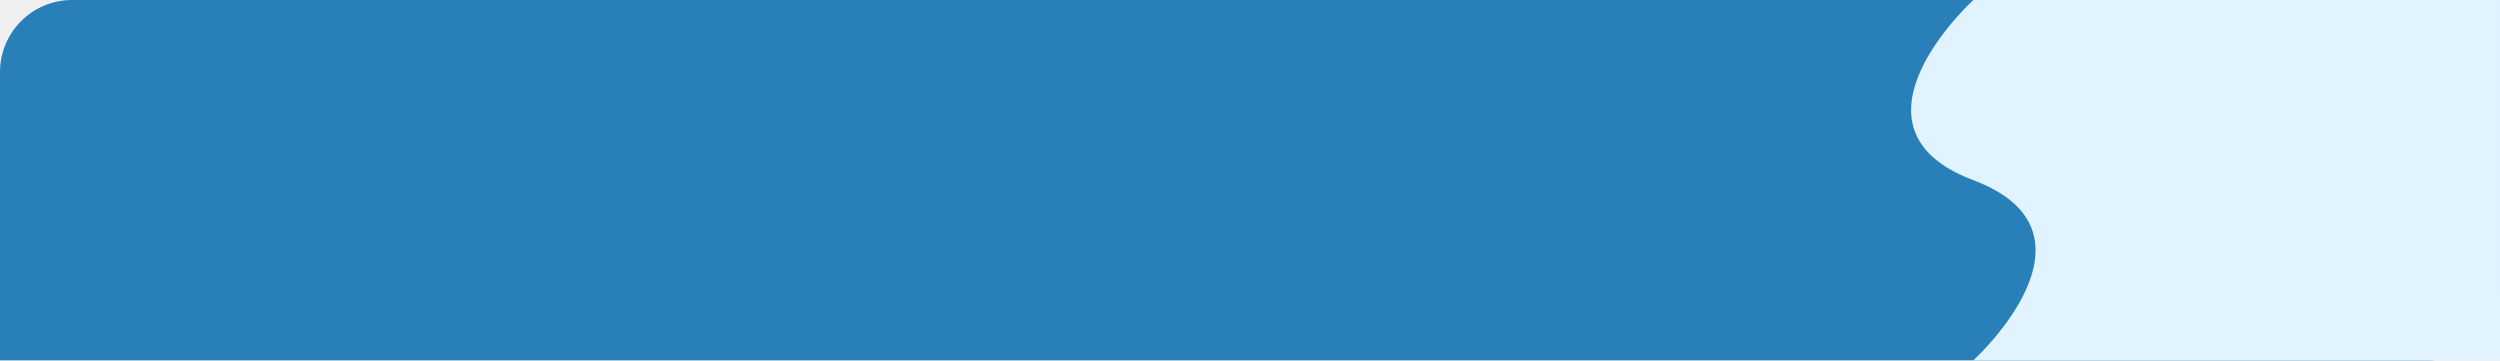
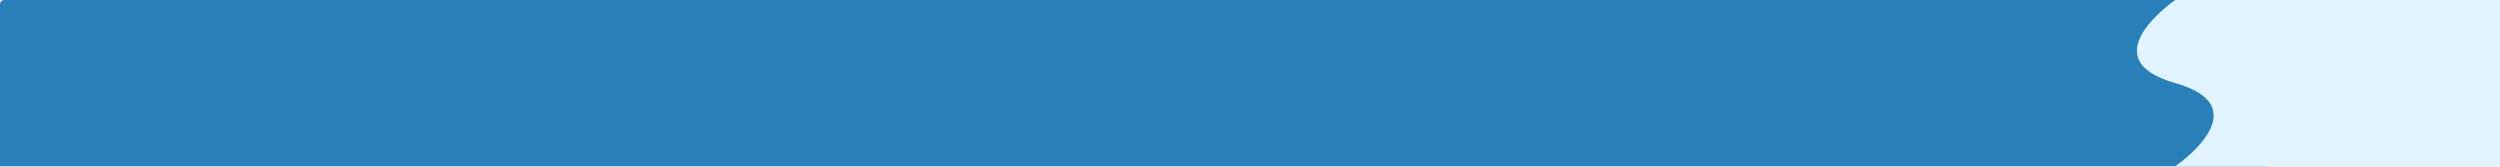
- <svg xmlns="http://www.w3.org/2000/svg" width="555" height="80" viewBox="0 0 555 80" fill="none">
-   <path d="M0 16C0 7.163 7.163 0 16 0H555V64C555 72.837 547.837 80 539 80H0V16Z" fill="#2980B9" />
-   <path d="M438.079 0H554.999V80H438.079C438.079 80 469.159 51.707 438.079 40C406.999 28.293 438.079 0 438.079 0Z" fill="#E0F3FF" />
+ <svg xmlns="http://www.w3.org/2000/svg" width="1143" height="76" viewBox="0 0 1143 76" fill="none">
+   <mask id="path-1-inside-1_607_801" fill="white">
+     <path d="M0 2C0 0.895 0.895 0 2 0H1039V74C1039 75.105 1038.1 76 1037 76H0V2Z" />
+   </mask>
+   <path d="M0 2C0 0.895 0.895 0 2 0H1039V74C1039 75.105 1038.1 76 1037 76H0V2Z" fill="#2980B9" stroke="#2980B9" stroke-width="8" mask="url(#path-1-inside-1_607_801)" />
+   <path d="M994.54 0H1143V76H994.54C994.54 76 1034 49.122 994.54 38C955.075 26.878 994.54 0 994.54 0Z" fill="#E0F3FF" />
</svg>
